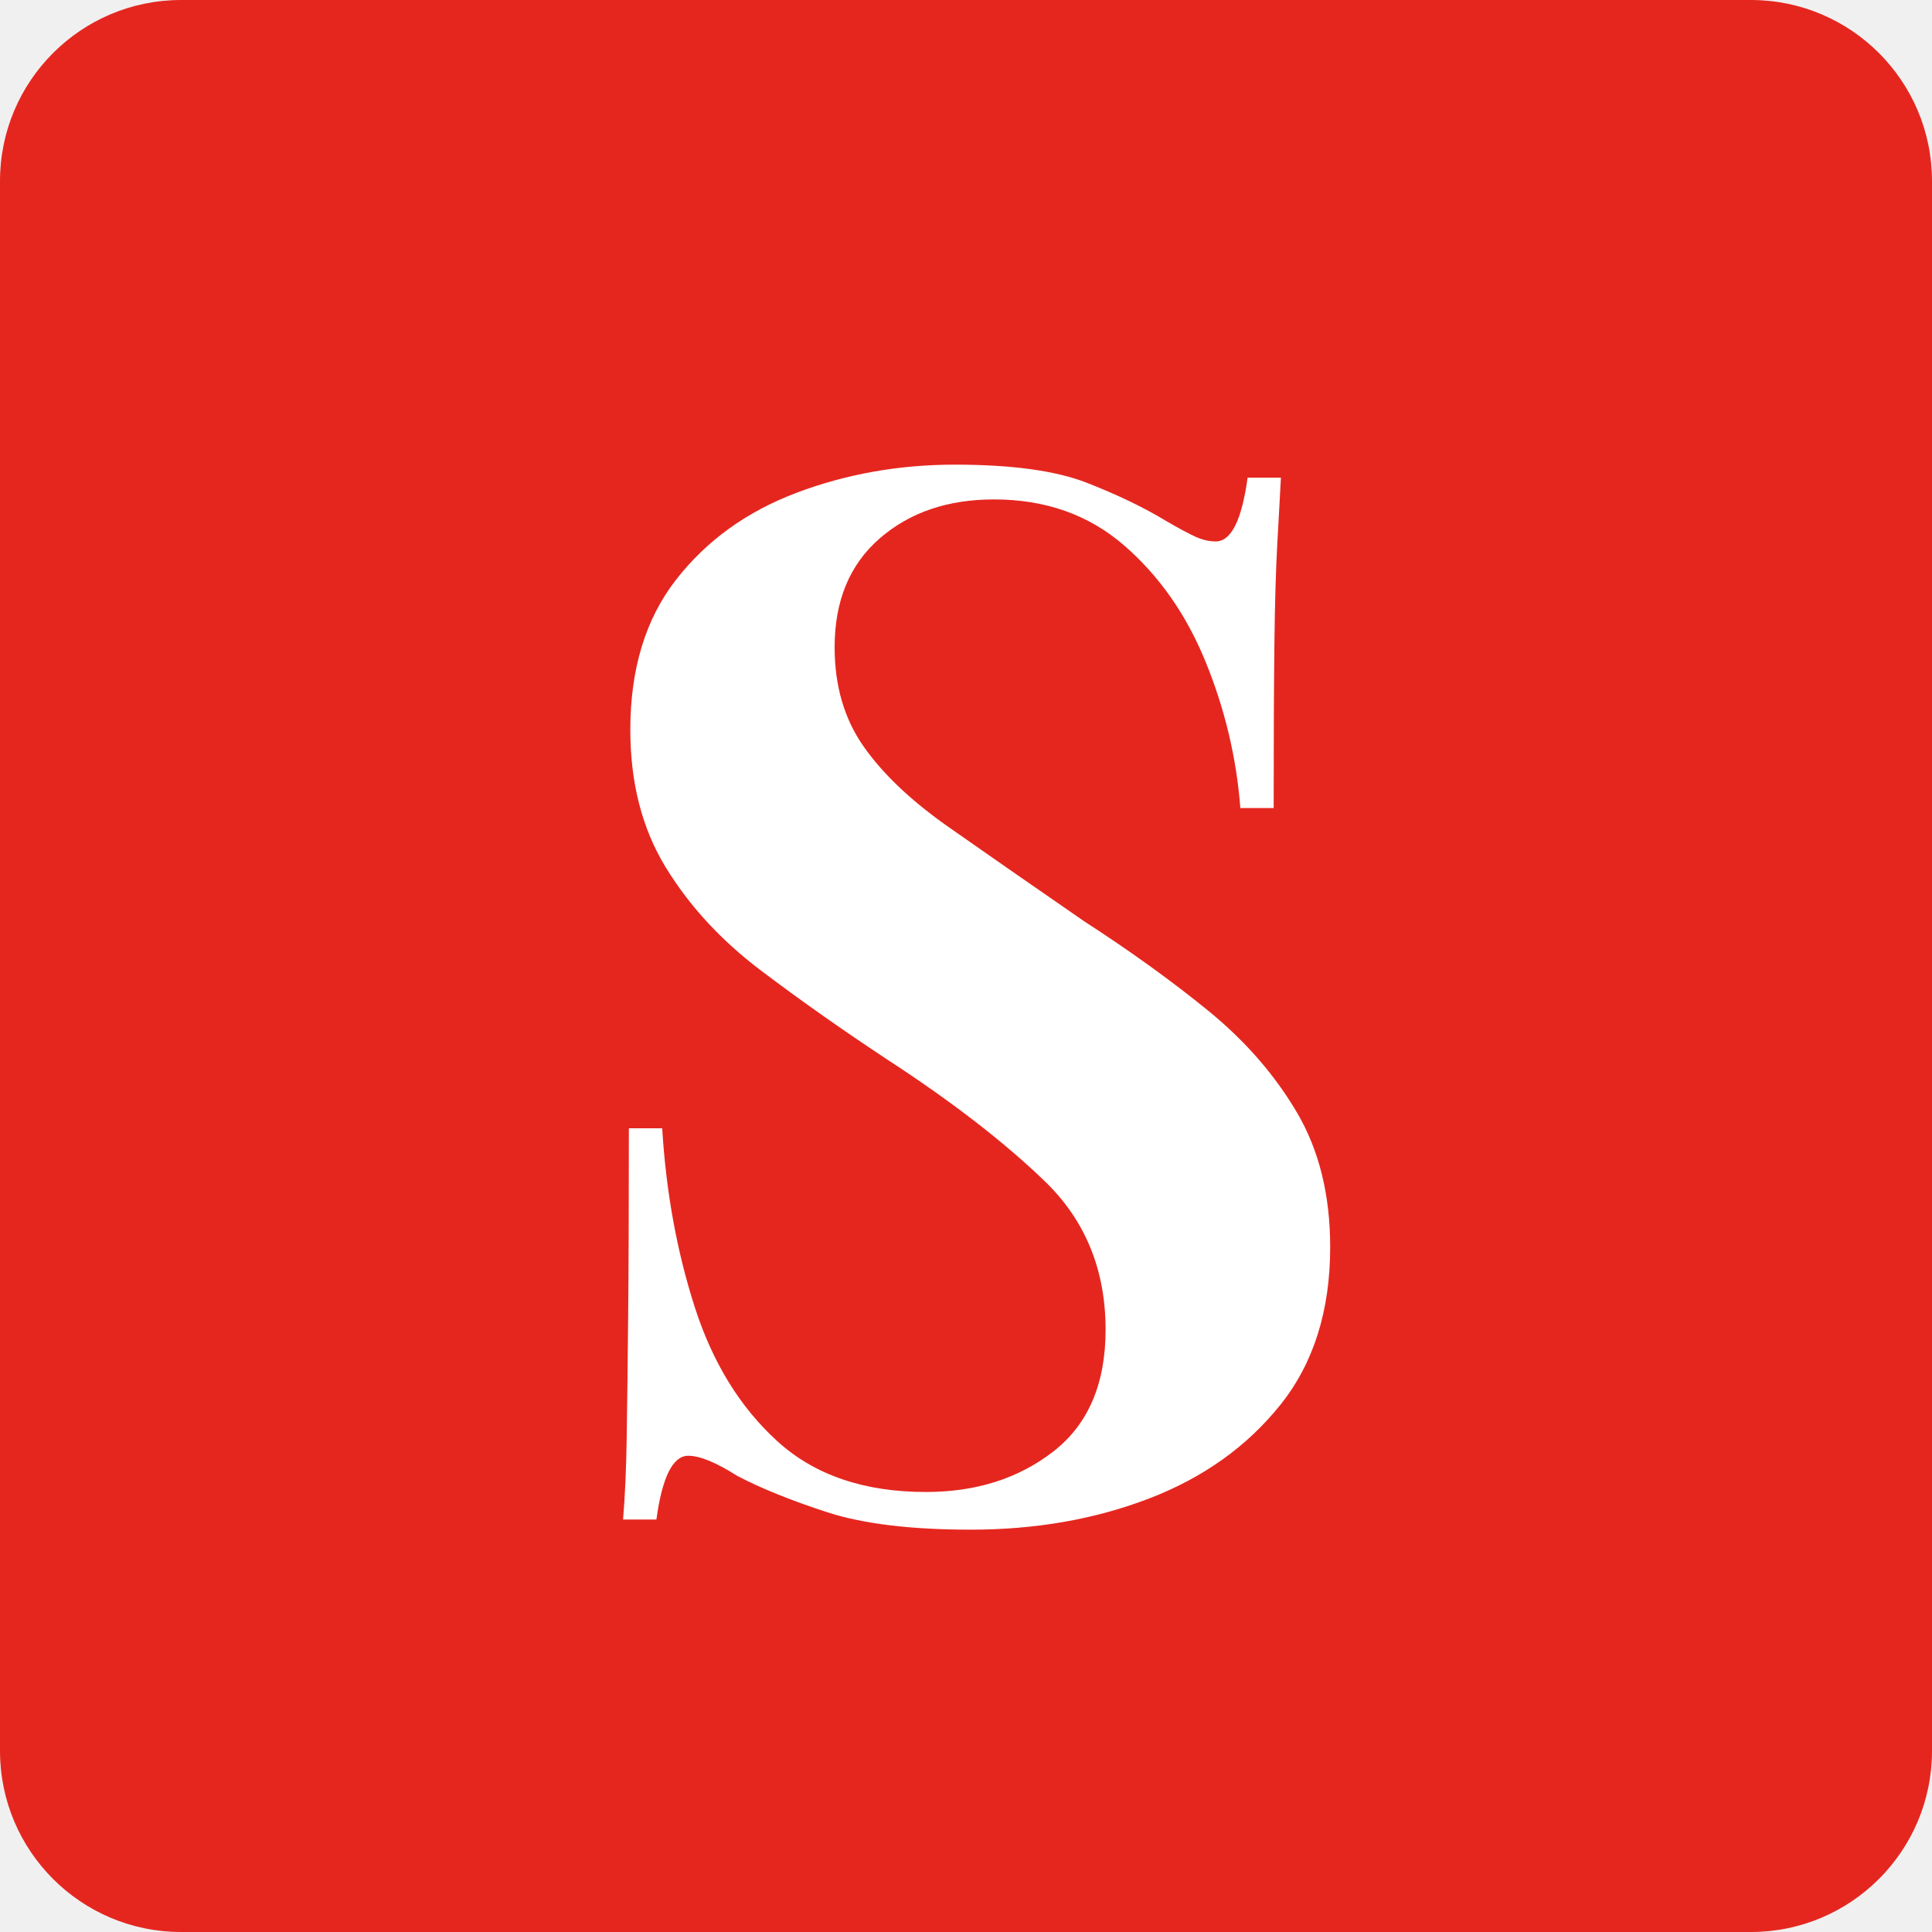
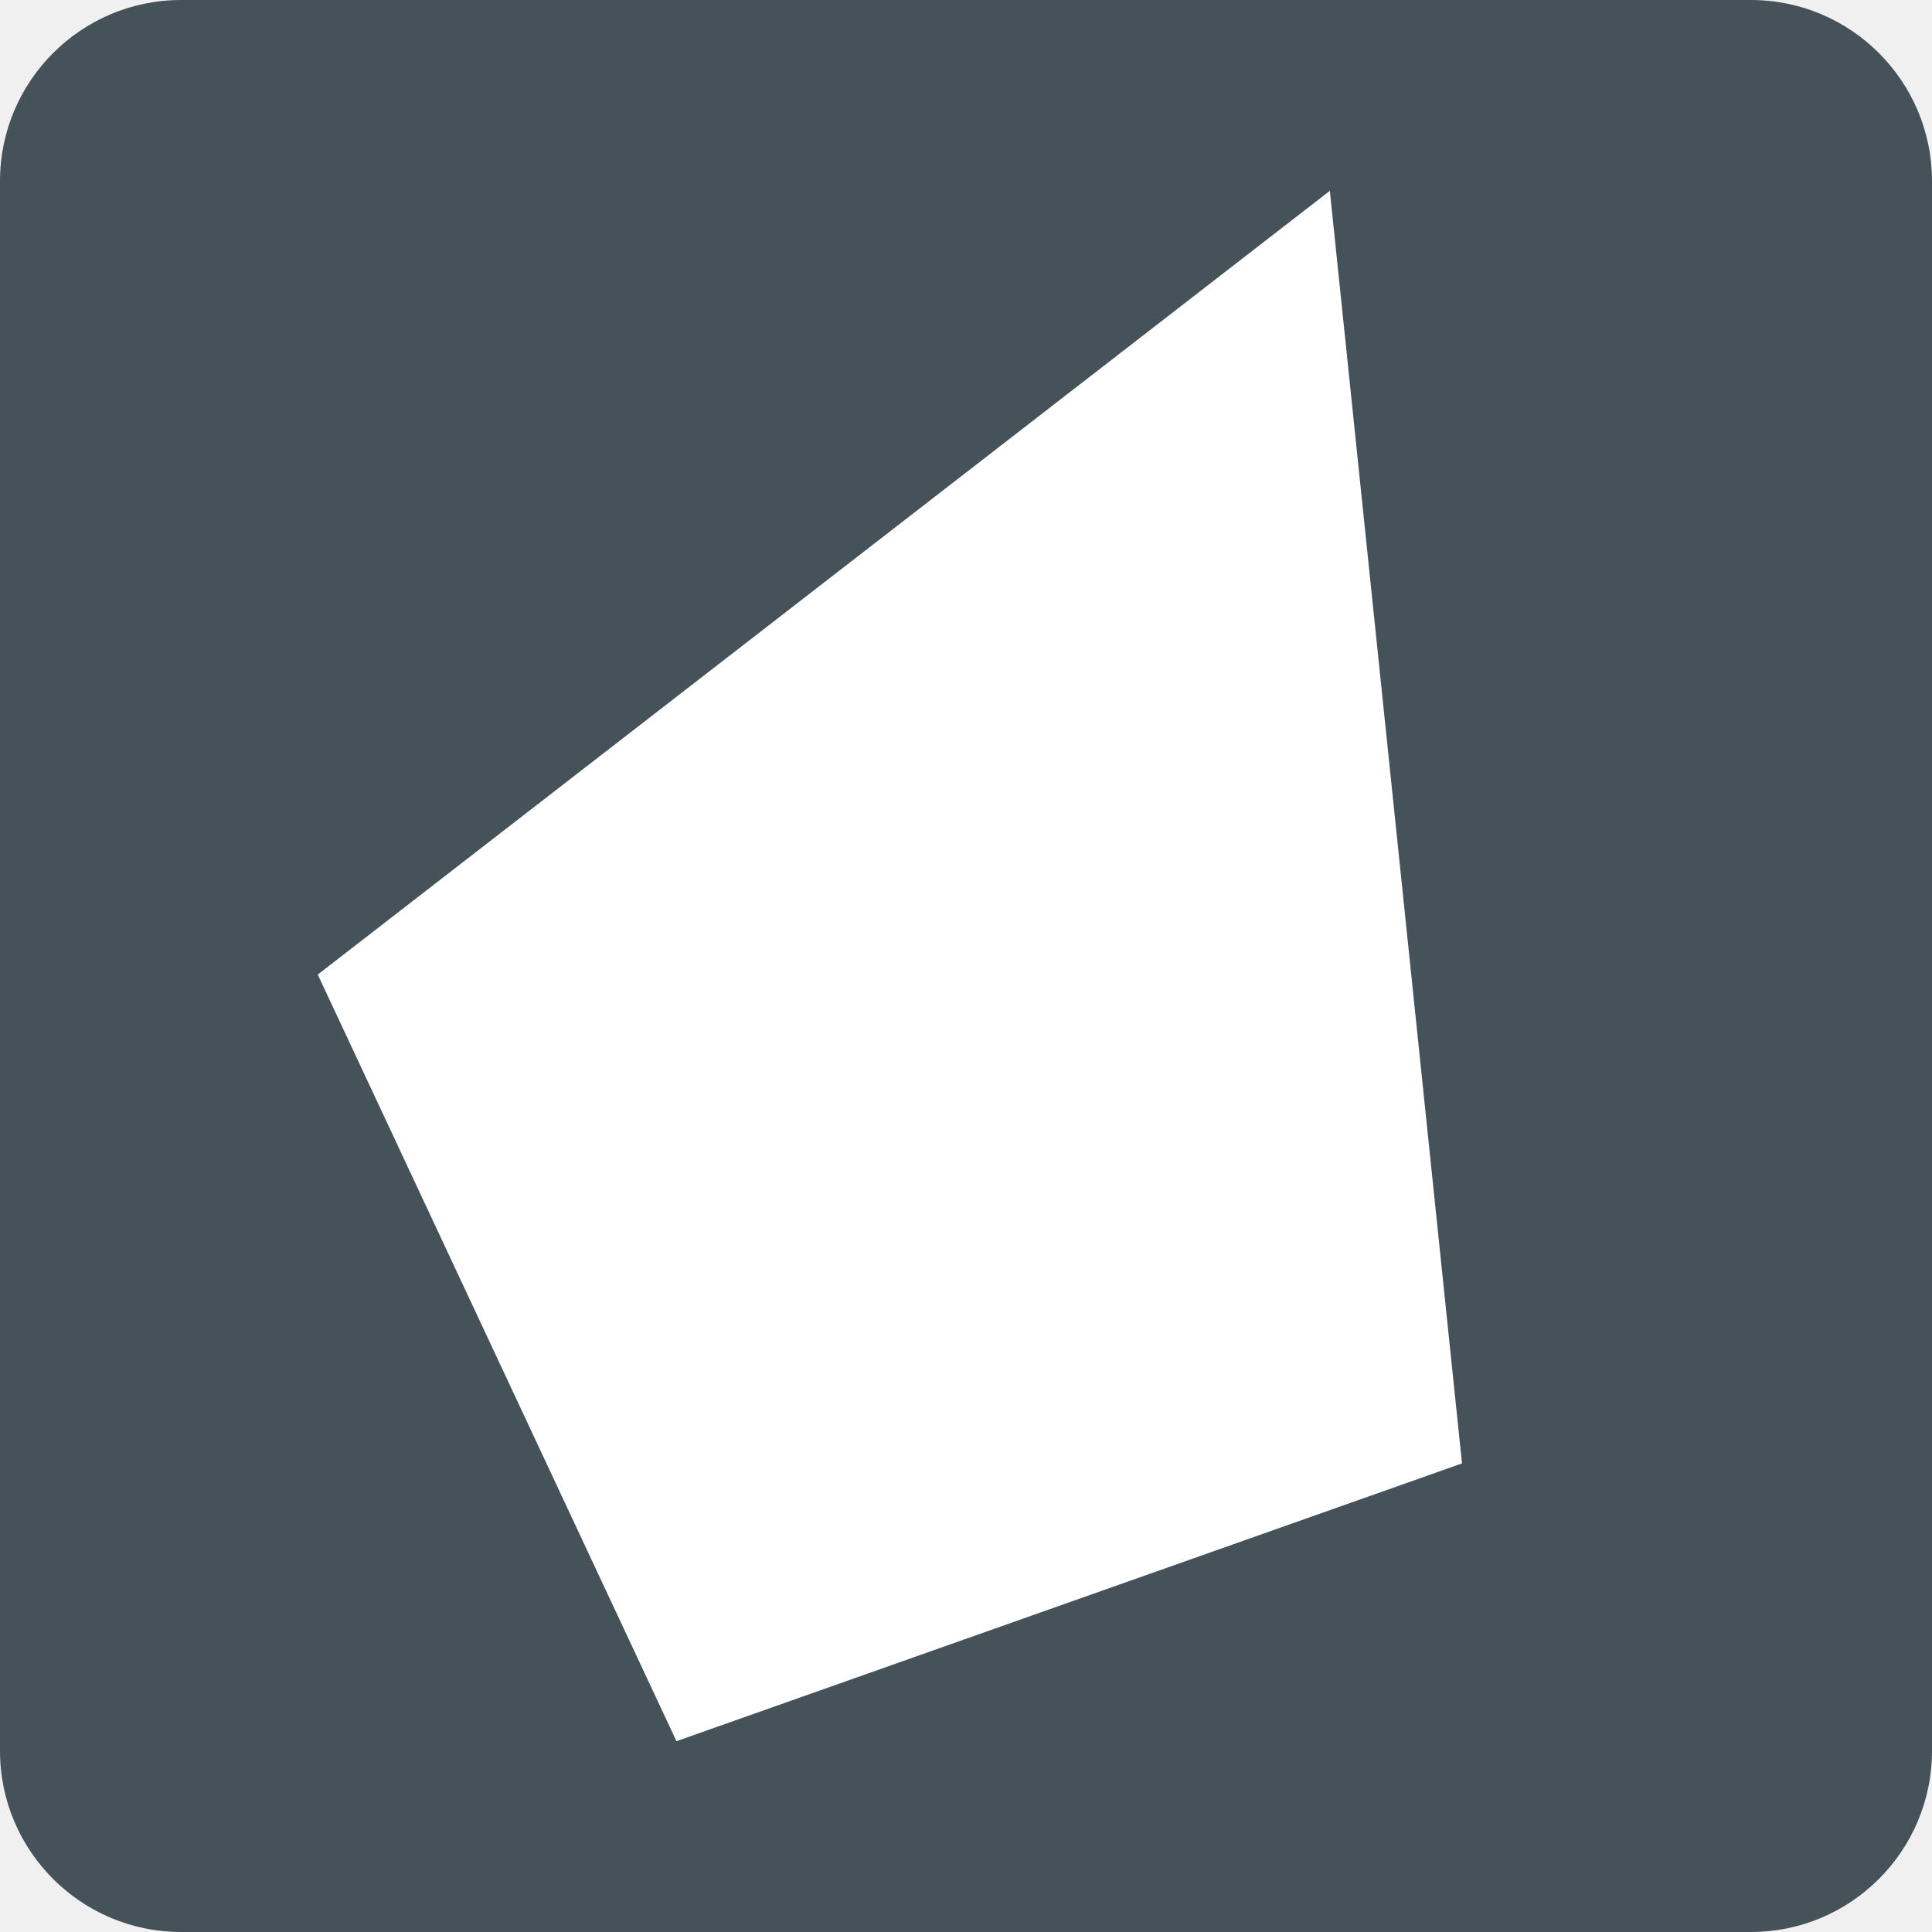
- <svg xmlns="http://www.w3.org/2000/svg" width="32px" height="32px" viewBox="0 0 32 32" version="1.1">
-   <g id="Page-1" stroke="none" stroke-width="1" fill="none" fill-rule="evenodd">
+ <svg xmlns="http://www.w3.org/2000/svg" width="100%" height="100%" viewBox="0 0 32 32" version="1.1" xml:space="preserve" style="fill-rule:evenodd;clip-rule:evenodd;stroke-linejoin:round;stroke-miterlimit:2;">
+   <g id="Page-1">
    <g id="Group">
-       <rect id="Rectangle" fill="#E5261F" x="0" y="0" width="32" height="32" rx="3" />
-       <path d="M16.08,25.336 C17.152,25.336 18.136,25.164 19.032,24.82 C19.928,24.476 20.652,23.96 21.204,23.272 C21.756,22.584 22.032,21.712 22.032,20.656 C22.032,19.792 21.848,19.048 21.48,18.424 C21.112,17.8 20.624,17.24 20.016,16.744 C19.408,16.248 18.72,15.752 17.952,15.256 C17.072,14.648 16.324,14.128 15.708,13.696 C15.092,13.264 14.624,12.82 14.304,12.364 C13.984,11.908 13.824,11.36 13.824,10.72 C13.824,9.952 14.072,9.352 14.568,8.92 C15.064,8.488 15.696,8.272 16.464,8.272 C17.312,8.272 18.028,8.524 18.612,9.028 C19.196,9.532 19.648,10.176 19.968,10.96 C20.288,11.744 20.48,12.552 20.544,13.384 L20.544,13.384 L21.096,13.384 C21.096,12.264 21.1,11.36 21.108,10.672 C21.116,9.984 21.132,9.428 21.156,9.004 L21.17,8.757 C21.188,8.437 21.203,8.155 21.216,7.912 L21.216,7.912 L20.664,7.912 C20.568,8.616 20.392,8.968 20.136,8.968 C20.024,8.968 19.908,8.94 19.788,8.884 C19.668,8.828 19.512,8.744 19.32,8.632 C18.952,8.408 18.512,8.196 18,7.996 C17.488,7.796 16.76,7.696 15.816,7.696 C14.888,7.696 14.012,7.852 13.188,8.164 C12.364,8.476 11.7,8.956 11.196,9.604 C10.692,10.252 10.44,11.08 10.44,12.088 C10.44,12.968 10.636,13.728 11.028,14.368 C11.42,15.008 11.944,15.576 12.6,16.072 C13.256,16.568 13.96,17.064 14.712,17.56 C15.768,18.248 16.632,18.916 17.304,19.564 C17.976,20.212 18.312,21.032 18.312,22.024 C18.312,22.92 18.024,23.592 17.448,24.04 C16.872,24.488 16.168,24.712 15.336,24.712 C14.312,24.712 13.492,24.432 12.876,23.872 C12.26,23.312 11.804,22.572 11.508,21.652 C11.212,20.732 11.032,19.744 10.968,18.688 L10.968,18.688 L10.416,18.688 C10.416,19.952 10.412,20.996 10.404,21.82 C10.396,22.644 10.388,23.312 10.38,23.824 C10.372,24.336 10.352,24.784 10.32,25.168 L10.32,25.168 L10.872,25.168 C10.968,24.464 11.144,24.112 11.4,24.112 C11.592,24.112 11.864,24.224 12.216,24.448 C12.616,24.656 13.112,24.856 13.704,25.048 C14.296,25.24 15.088,25.336 16.08,25.336 Z" id="S" fill="#FFFFFF" fill-rule="nonzero" />
+       <path id="Rectangle" d="M32,3C32,1.344 30.656,0 29,0L3,0C1.344,0 0,1.344 0,3L0,29C0,30.656 1.344,32 3,32L29,32C30.656,32 32,30.656 32,29L32,3Z" style="fill:rgb(69,82,90);" />
+       <path id="S" d="M16.08,25.336C17.152,25.336 18.136,25.164 19.032,24.82C19.928,24.476 20.652,23.96 21.204,23.272C21.756,22.584 22.032,21.712 22.032,20.656C22.032,19.792 21.848,19.048 21.48,18.424C21.112,17.8 20.624,17.24 20.016,16.744C19.408,16.248 18.72,15.752 17.952,15.256C17.072,14.648 16.324,14.128 15.708,13.696C15.092,13.264 14.624,12.82 14.304,12.364C13.984,11.908 13.824,11.36 13.824,10.72C13.824,9.952 14.072,9.352 14.568,8.92C15.064,8.488 15.696,8.272 16.464,8.272C17.312,8.272 18.028,8.524 18.612,9.028C19.196,9.532 19.648,10.176 19.968,10.96C20.288,11.744 20.48,12.552 20.544,13.384L21.096,13.384C21.096,12.264 21.1,11.36 21.108,10.672C21.116,9.984 21.132,9.428 21.156,9.004L21.17,8.757C21.188,8.437 21.203,8.155 21.216,7.912L20.664,7.912C20.568,8.616 20.392,8.968 20.136,8.968C20.024,8.968 19.908,8.94 19.788,8.884C19.668,8.828 19.512,8.744 19.32,8.632C18.952,8.408 18.512,8.196 18,7.996C17.488,7.796 16.76,7.696 15.816,7.696C14.888,7.696 14.012,7.852 13.188,8.164C12.364,8.476 11.7,8.956 11.196,9.604C10.692,10.252 10.44,11.08 10.44,12.088C10.44,12.968 10.636,13.728 11.028,14.368C11.42,15.008 11.944,15.576 12.6,16.072C13.256,16.568 13.96,17.064 14.712,17.56C15.768,18.248 16.632,18.916 17.304,19.564C17.976,20.212 18.312,21.032 18.312,22.024C18.312,22.92 18.024,23.592 17.448,24.04C16.872,24.488 16.168,24.712 15.336,24.712C14.312,24.712 13.492,24.432 12.876,23.872C12.26,23.312 11.804,22.572 11.508,21.652C11.212,20.732 11.032,19.744 10.968,18.688L10.416,18.688C10.416,19.952 10.412,20.996 10.404,21.82C10.396,22.644 10.388,23.312 10.38,23.824C10.372,24.336 10.352,24.784 10.32,25.168L10.872,25.168C10.968,24.464 11.144,24.112 11.4,24.112C11.592,24.112 11.864,24.224 12.216,24.448C12.616,24.656 13.112,24.856 13.704,25.048C14.296,25.24 15.088,25.336 16.08,25.336Z" style="fill:rgb(69,82,90);fill-rule:nonzero;" />
+     </g>
+     <g transform="matrix(0.0158317,0,0,0.0158317,14.938,6.20878)">
+       <path d="M447.732,-192.549L-611.116,627.43L-235.878,1429.38L-235.842,1429.46L585.997,1138.85L534.706,644.965L447.732,-192.549Z" style="fill:white;fill-rule:nonzero;" />
    </g>
  </g>
</svg>
